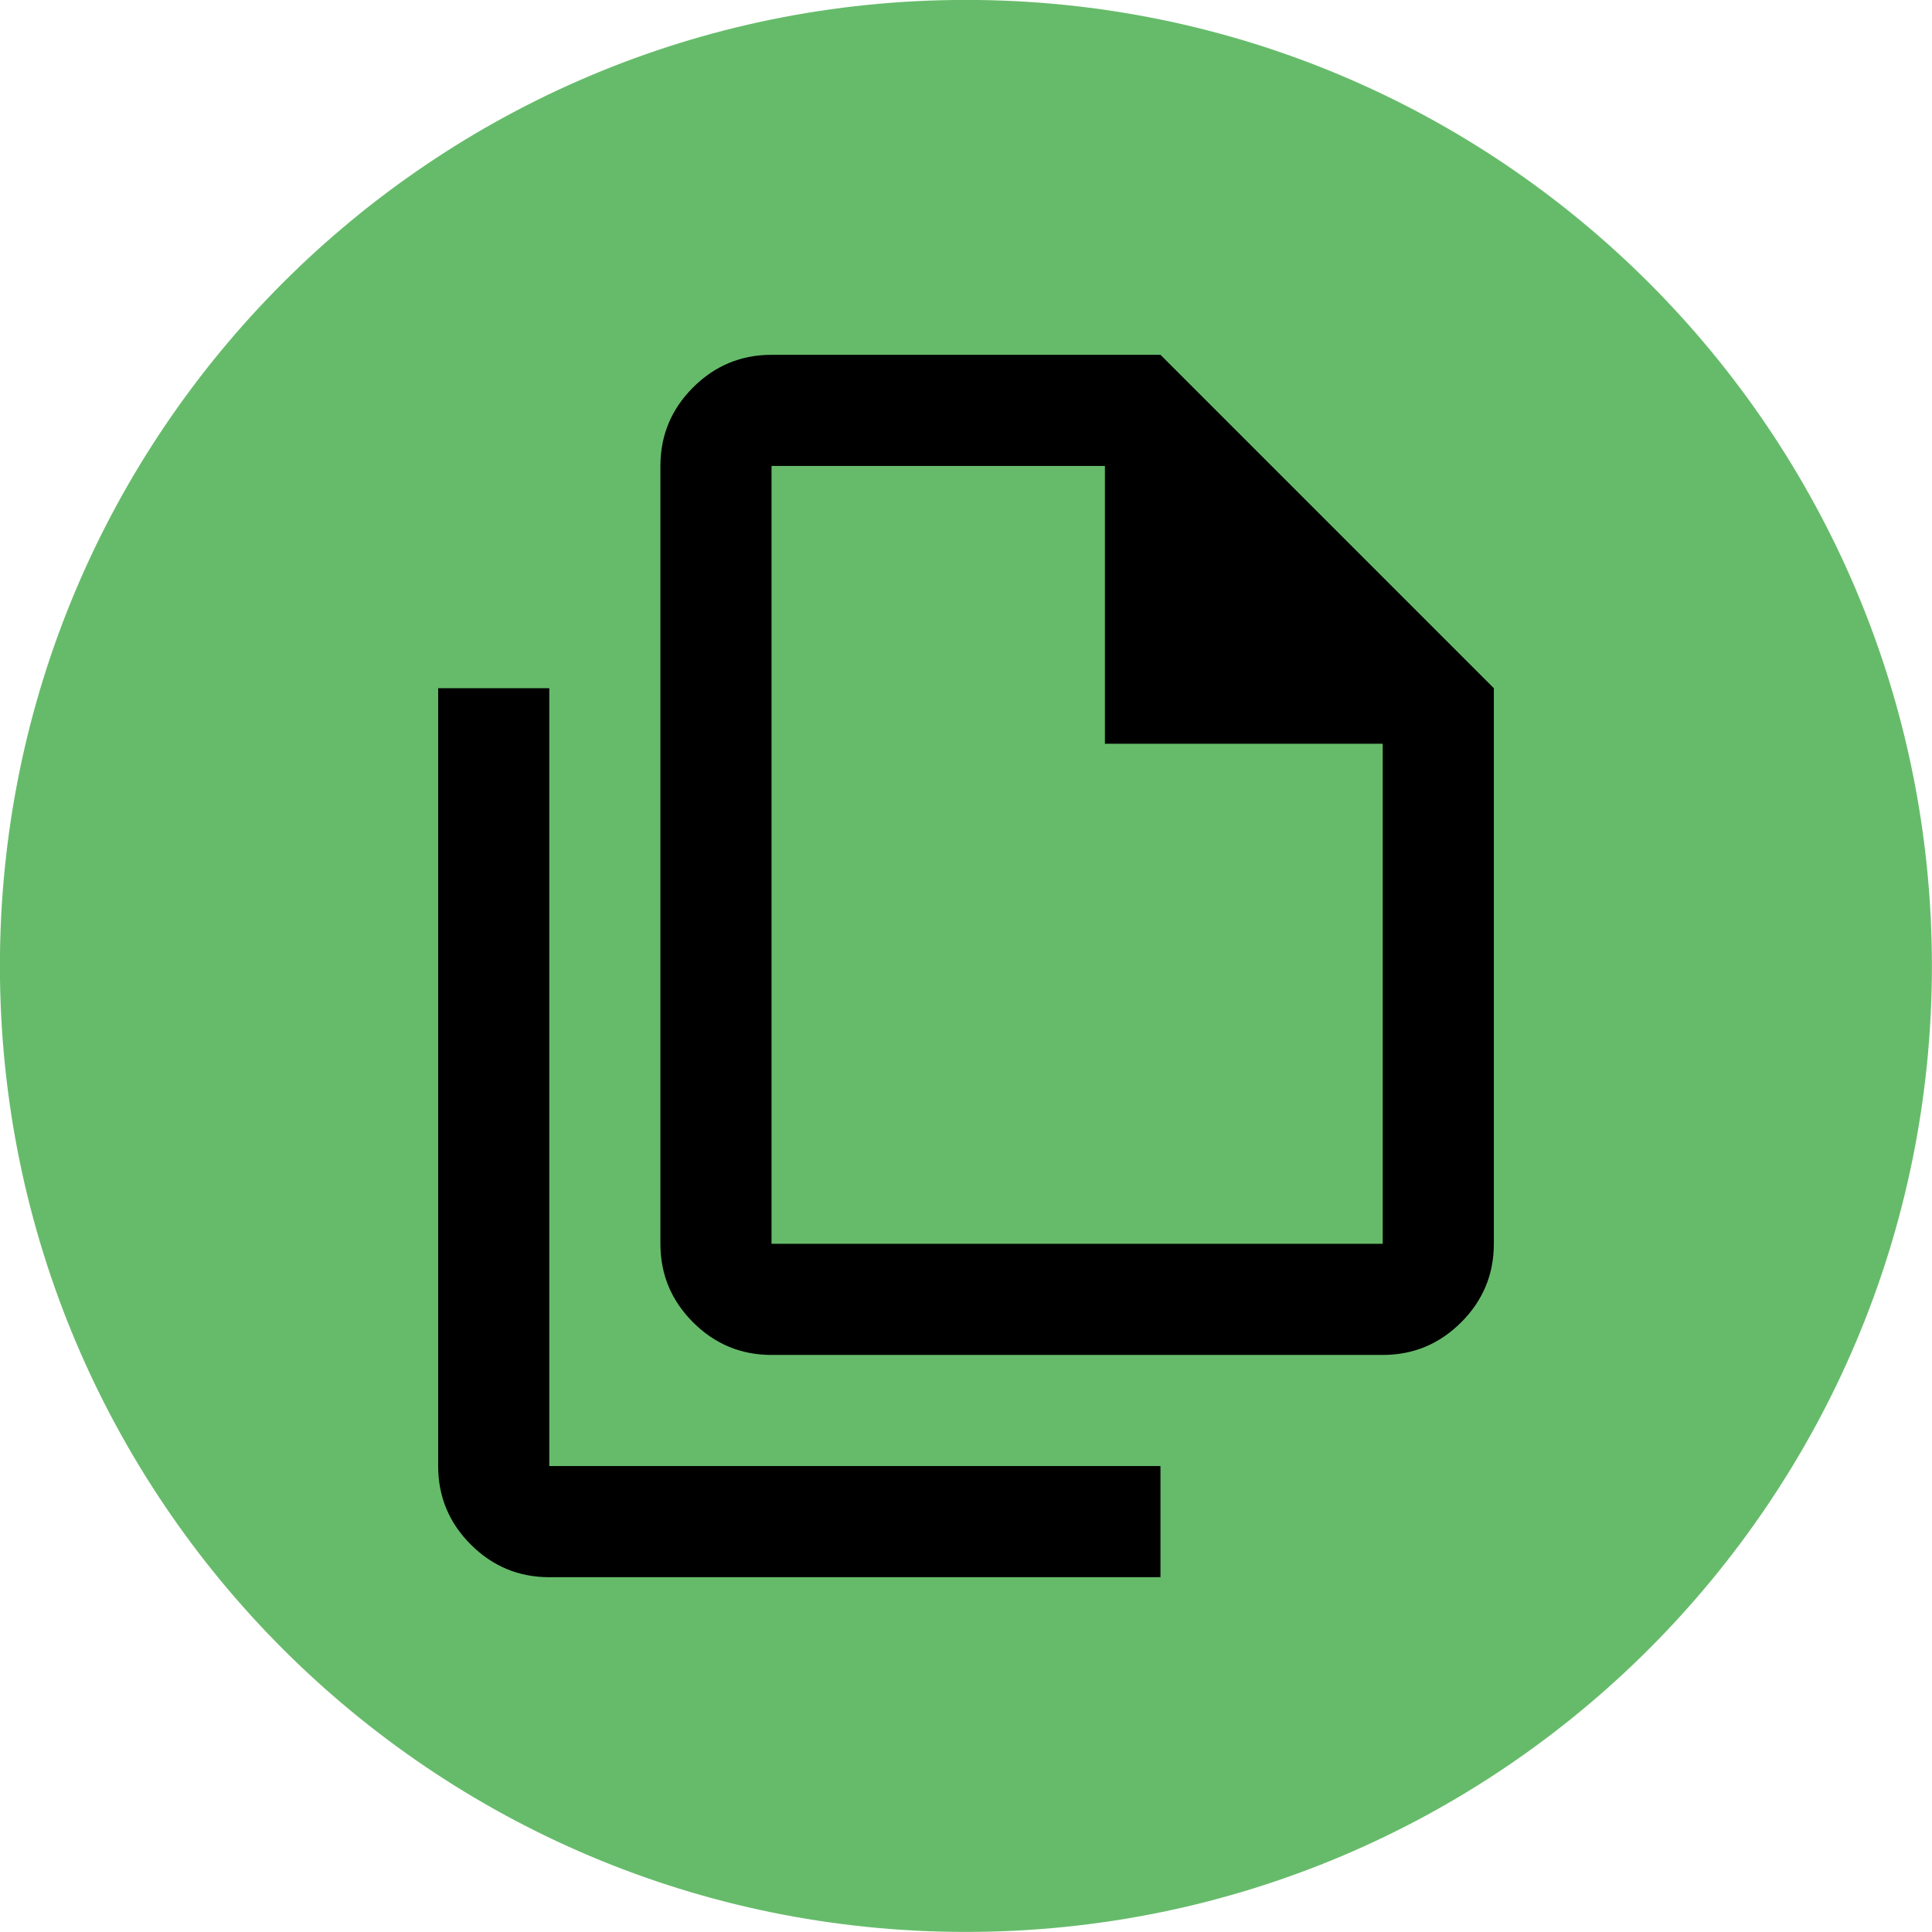
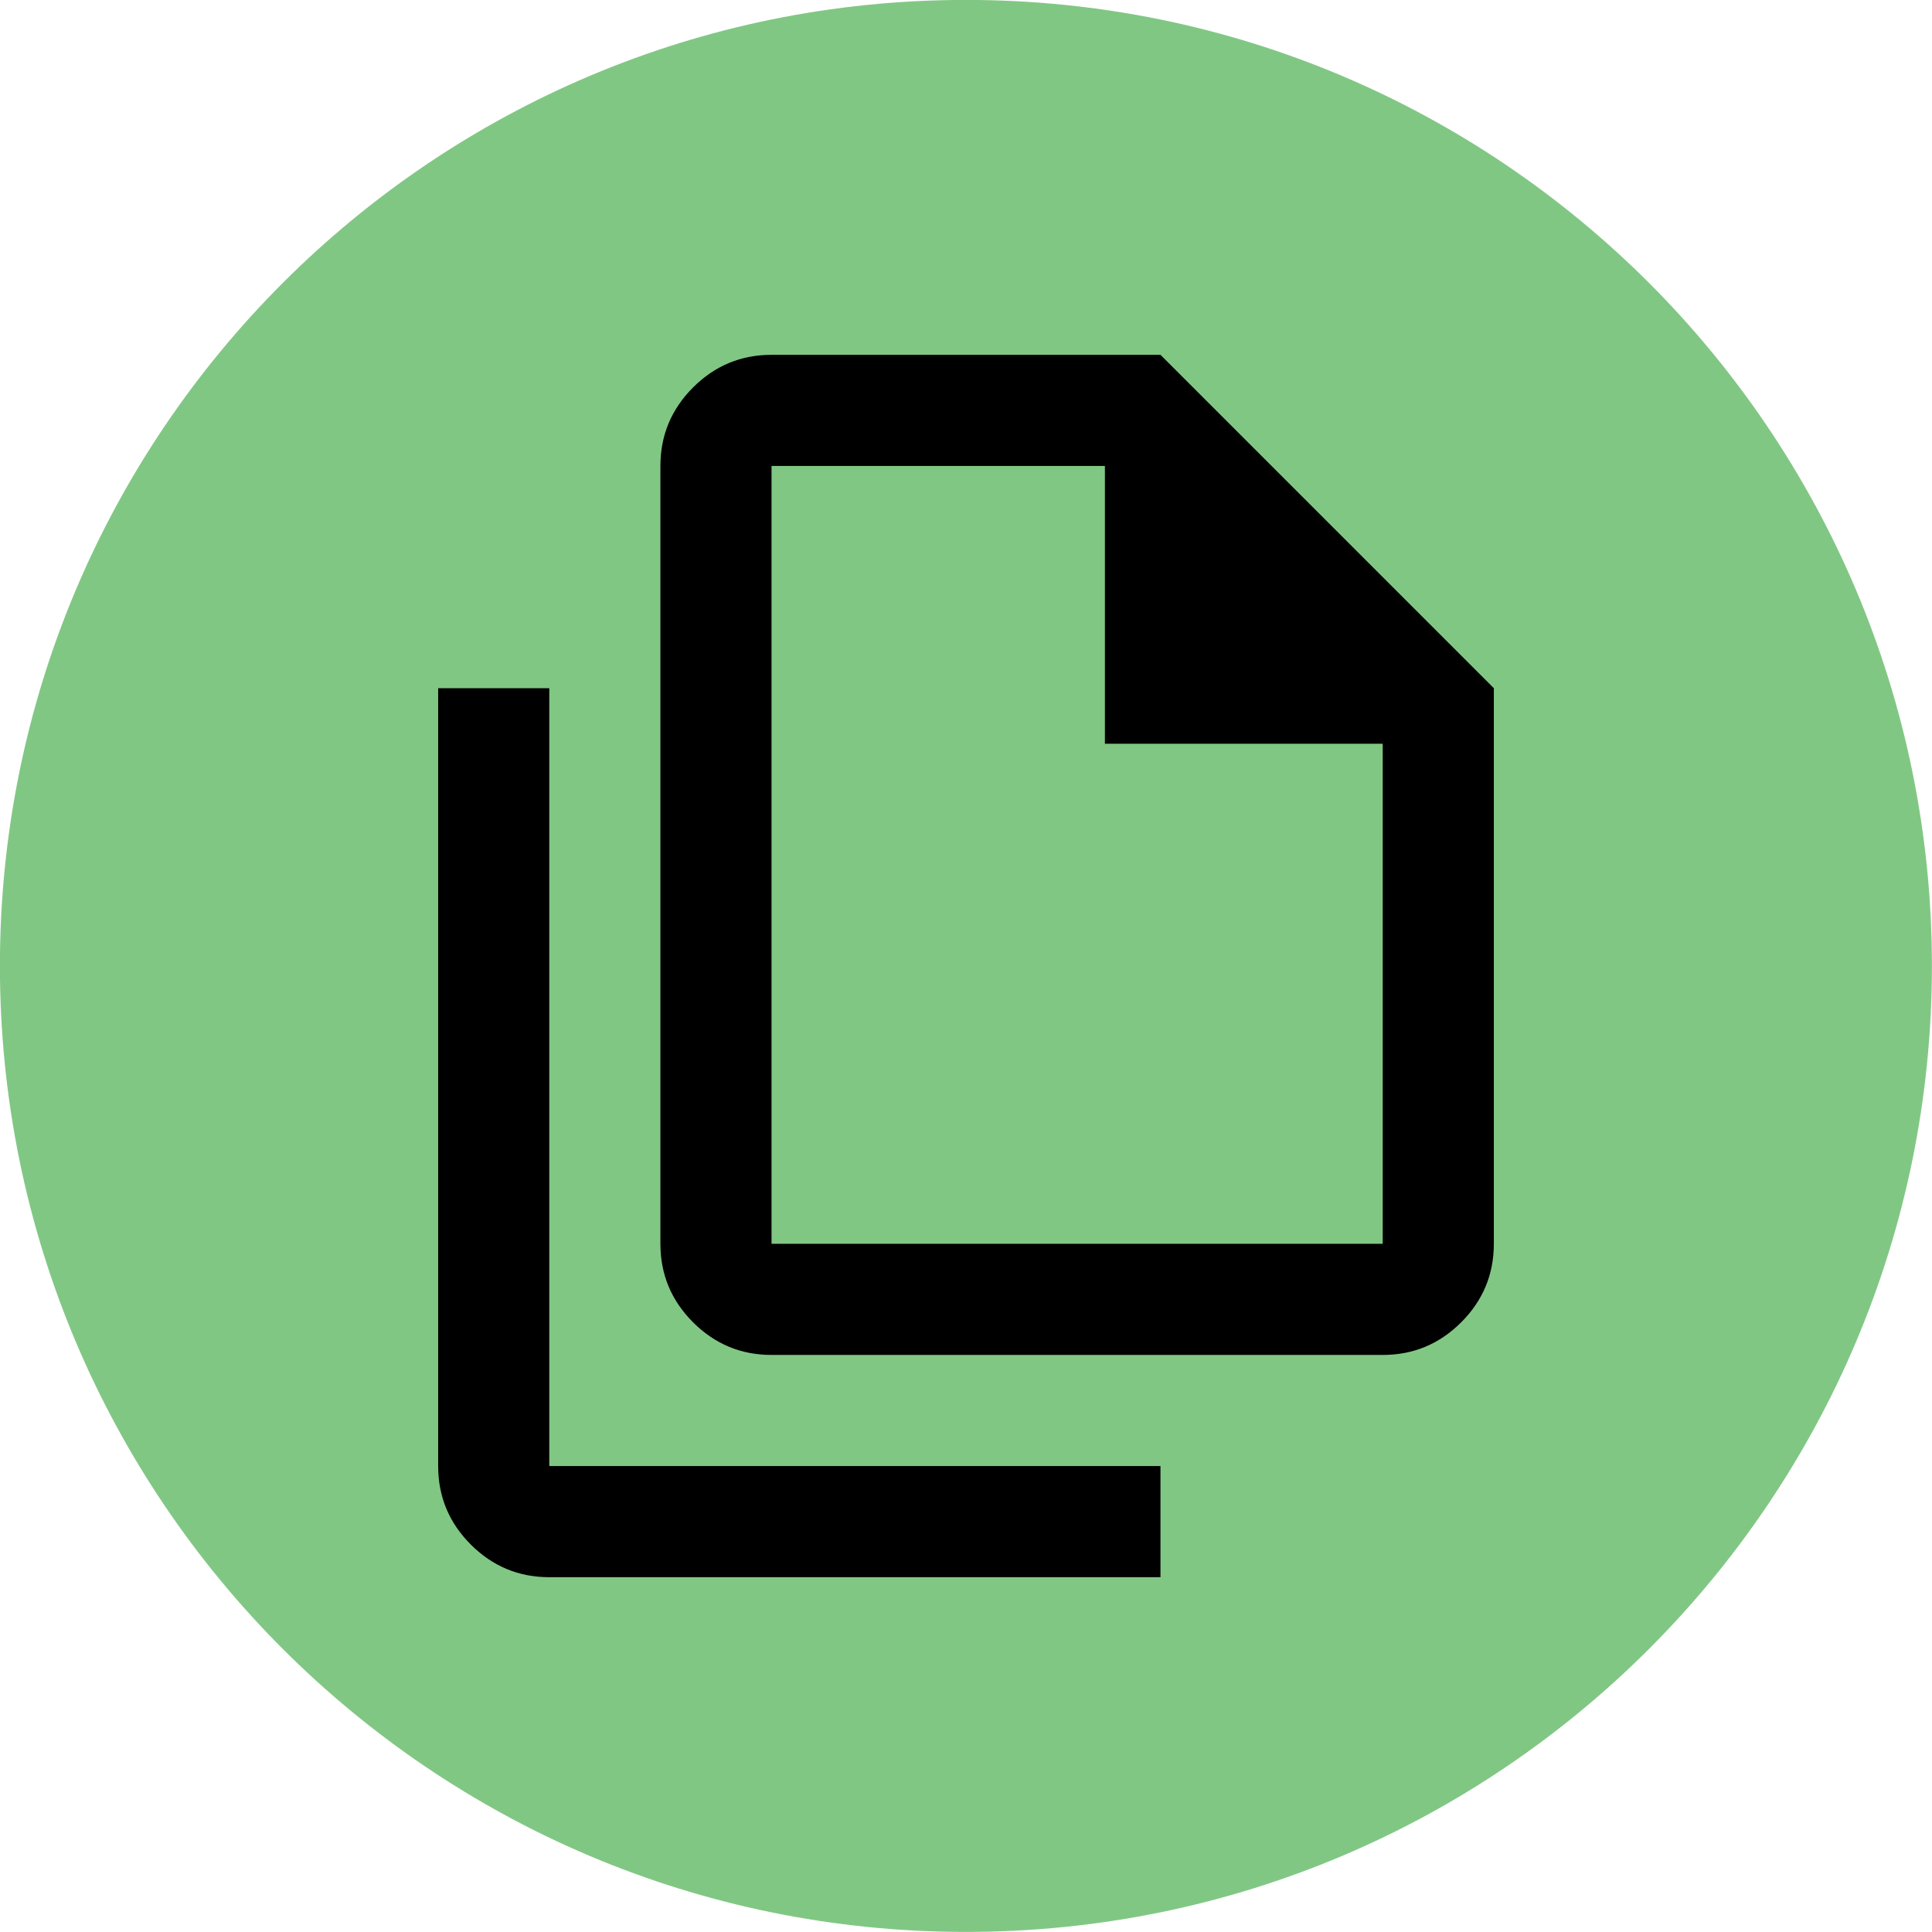
<svg xmlns="http://www.w3.org/2000/svg" width="9.2mm" height="9.2mm" viewBox="0 0 9.2 9.2" version="1.1" id="svg1" xml:space="preserve">
  <defs id="defs1" />
  <g id="layer1" transform="translate(-98.31042,-97.38437)">
-     <circle style="fill:#66bb6a;fill-opacity:1;stroke:none;stroke-width:0;stroke-linecap:butt;stroke-dasharray:none;stroke-opacity:1;paint-order:stroke fill markers" id="path2" cx="102.91" cy="101.984" r="4.6" />
+     <circle style="fill:#81c784;fill-opacity:1;stroke:none;stroke-width:0;stroke-linecap:butt;stroke-dasharray:none;stroke-opacity:1;paint-order:stroke fill markers" id="path2" cx="102.91" cy="101.984" r="4.6" />
    <g style="fill:#000000;fill-opacity:1" id="g1" transform="matrix(0.00661458,0,0,0.00661458,99.86772,105.1594)">
      <path d="M 760,-200 H 320 q -33,0 -56.5,-23.5 Q 240,-247 240,-280 v -560 q 0,-33 23.5,-56.5 Q 287,-920 320,-920 h 280 l 240,240 v 400 q 0,33 -23.5,56.5 Q 793,-200 760,-200 Z M 560,-640 V -840 H 320 v 560 H 760 V -640 Z M 160,-40 Q 127,-40 103.5,-63.5 80,-87 80,-120 v -560 h 80 v 560 h 440 v 80 z m 160,-800 v 200 -200 560 z" id="path1" style="fill:#000000;fill-opacity:1" />
    </g>
  </g>
</svg>
